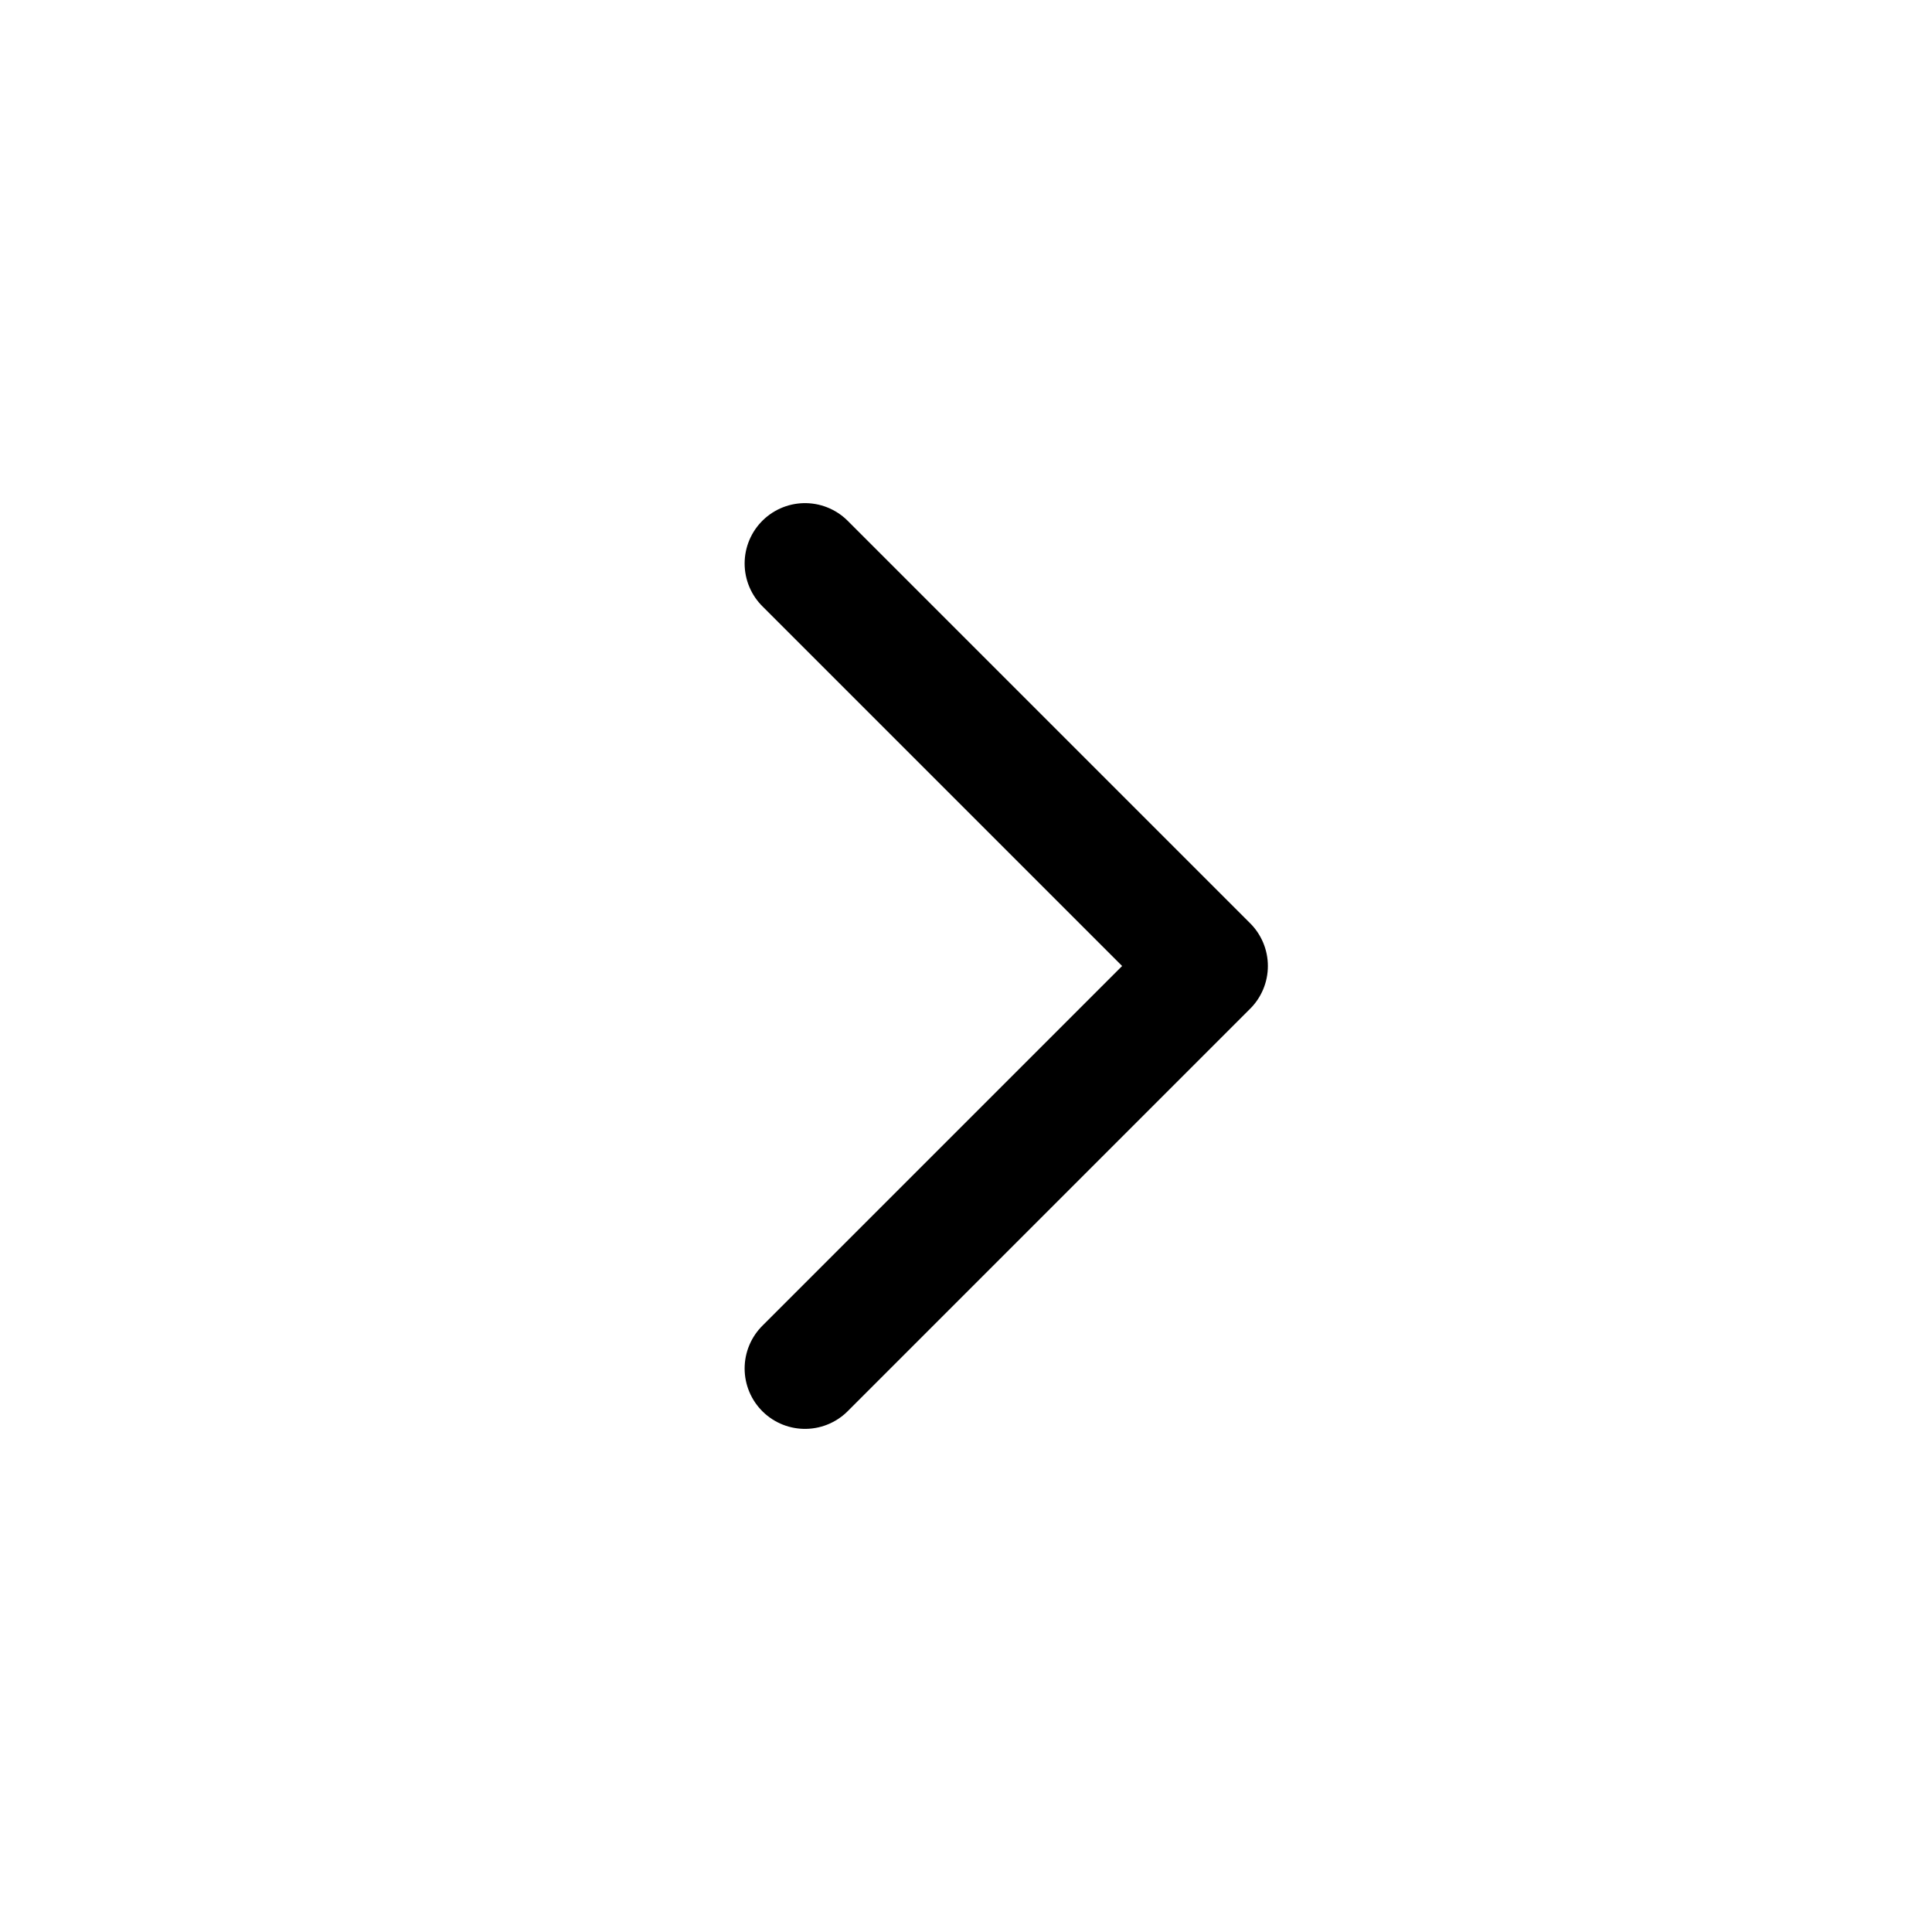
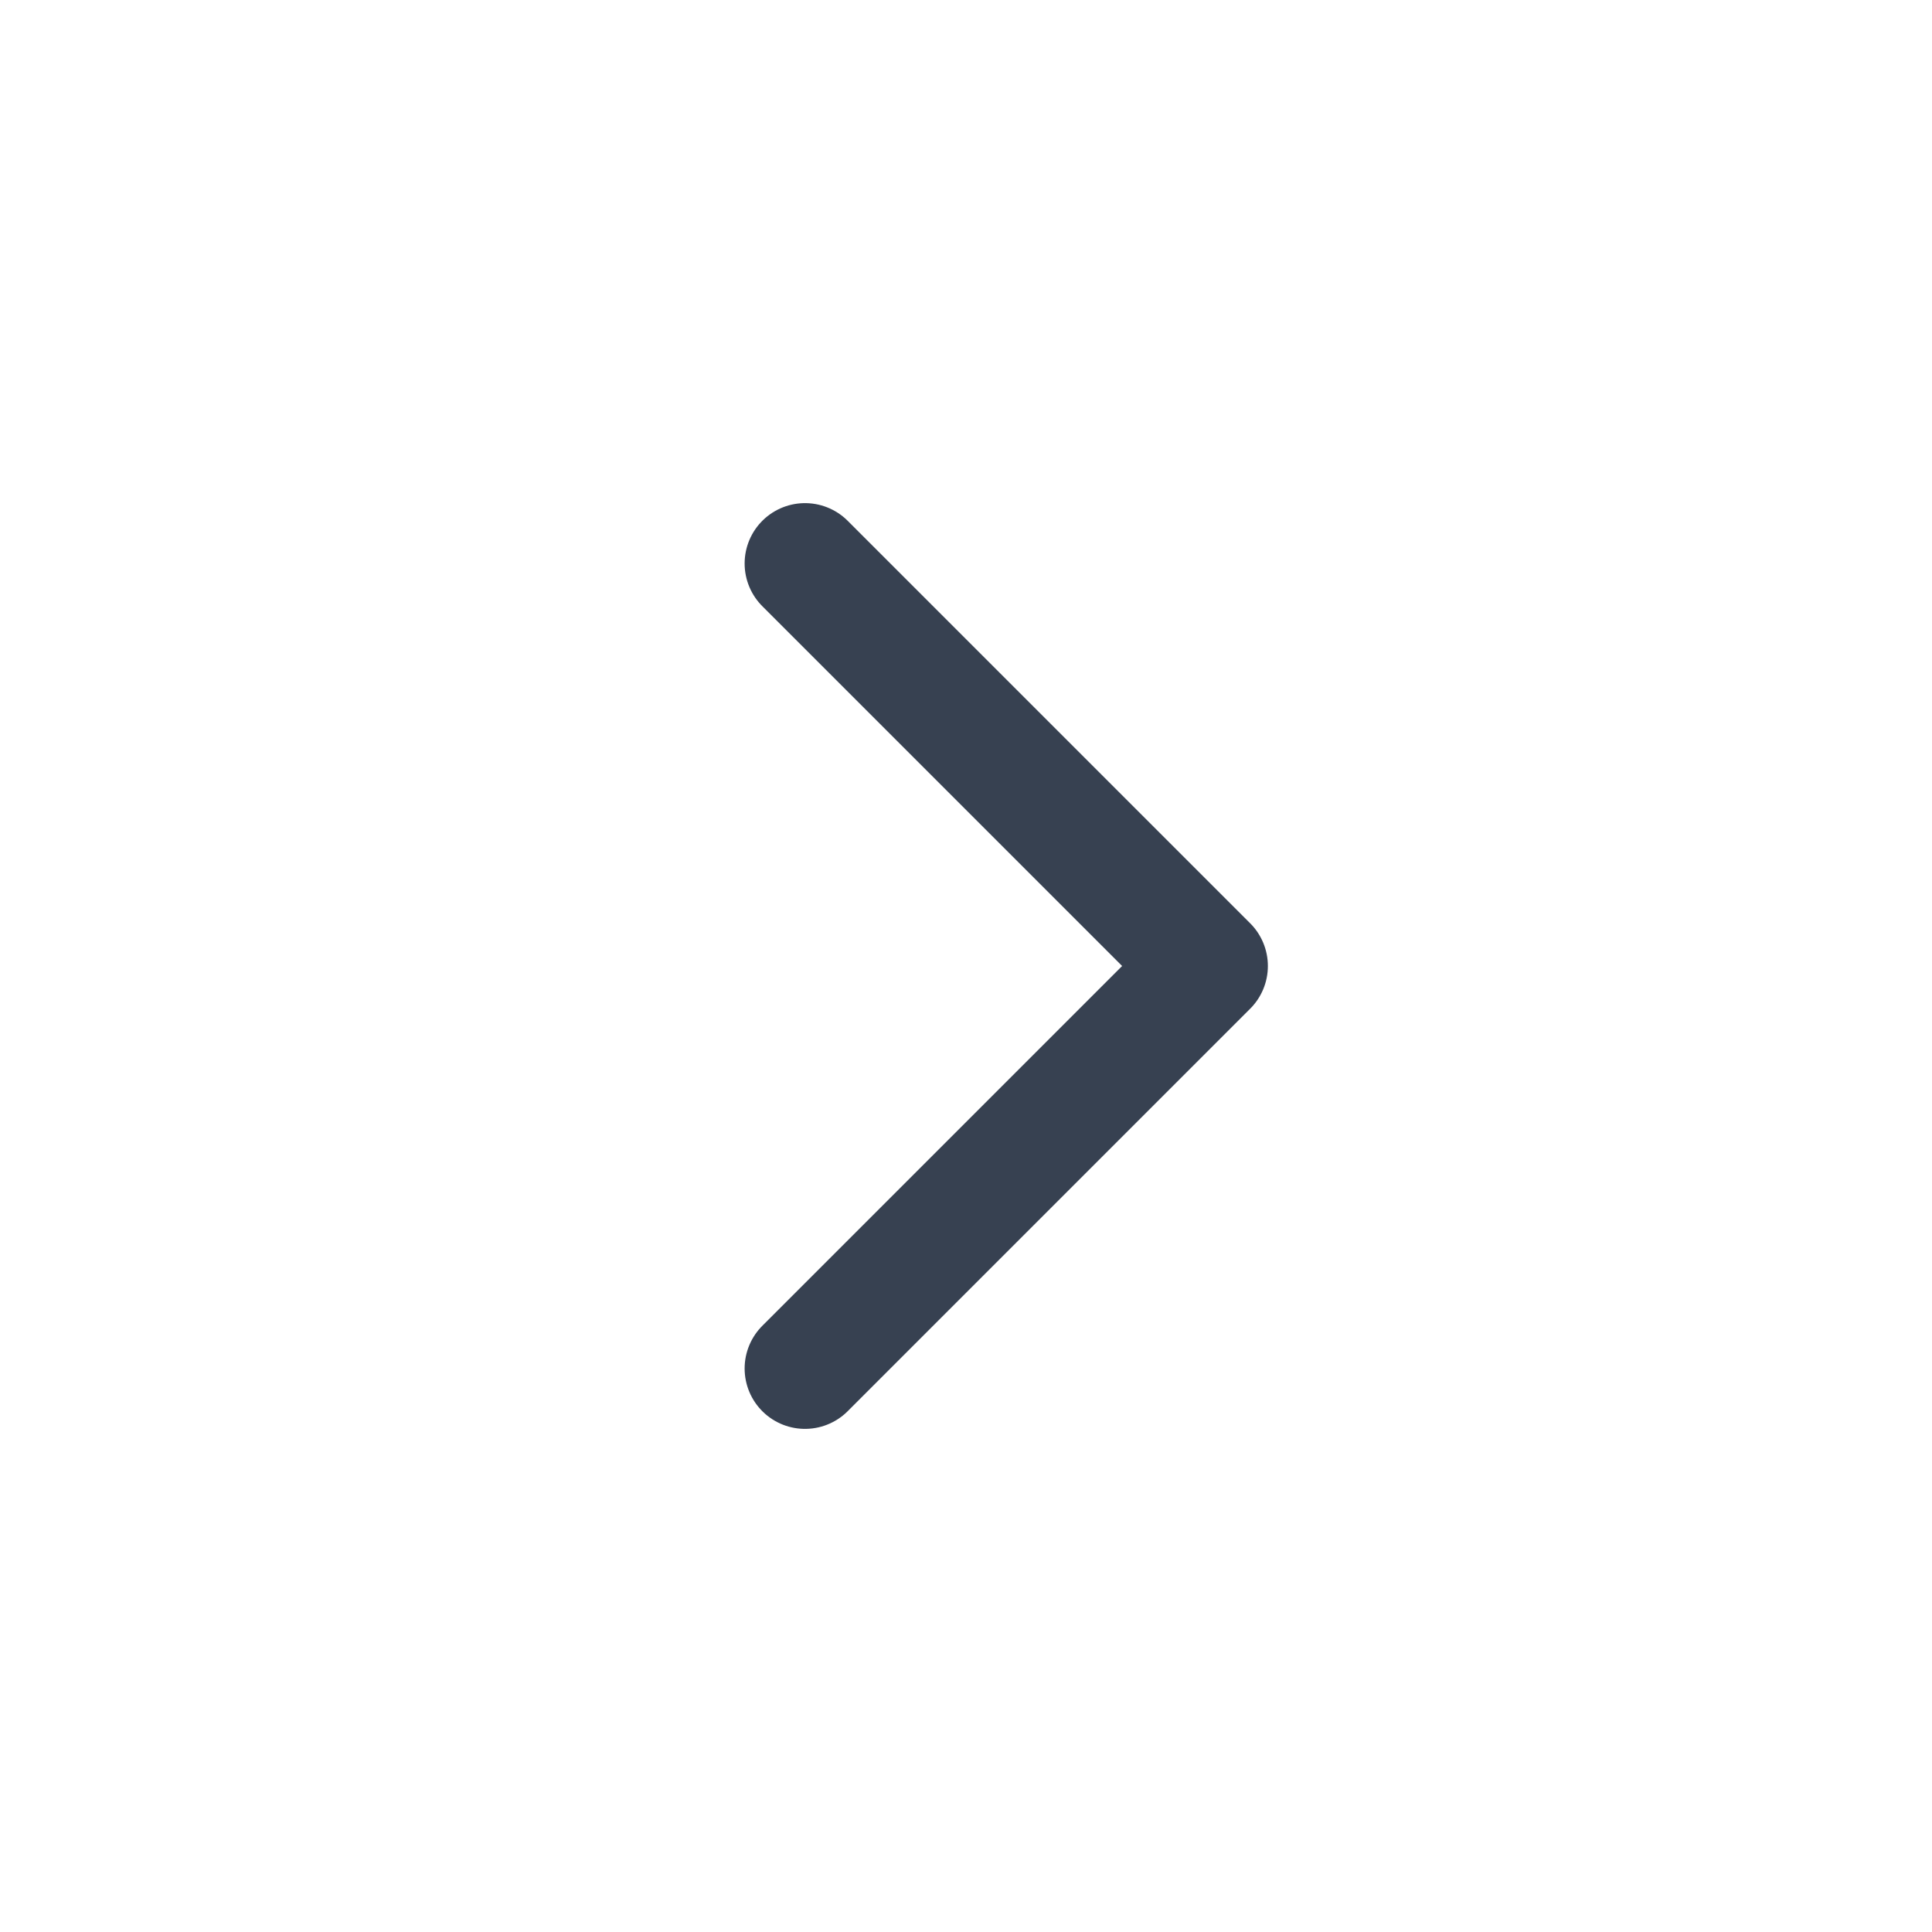
<svg xmlns="http://www.w3.org/2000/svg" width="800px" height="800px" viewBox="0 0 24 24" fill="none">
-   <path d="M10 7L15 12L10 17" stroke="#000000" stroke-width="1.5" stroke-linecap="round" stroke-linejoin="round" />
+   <g id="SVGRepo_bgCarrier" stroke-width="0" />
+   <g id="SVGRepo_tracerCarrier" stroke-linecap="round" stroke-linejoin="round" />
+   <g id="SVGRepo_iconCarrier">
+     <path d="M10 7L15 12L10 17" stroke="#374151" stroke-width="1.5" stroke-linecap="round" stroke-linejoin="round" />
+   </g>
</svg>
